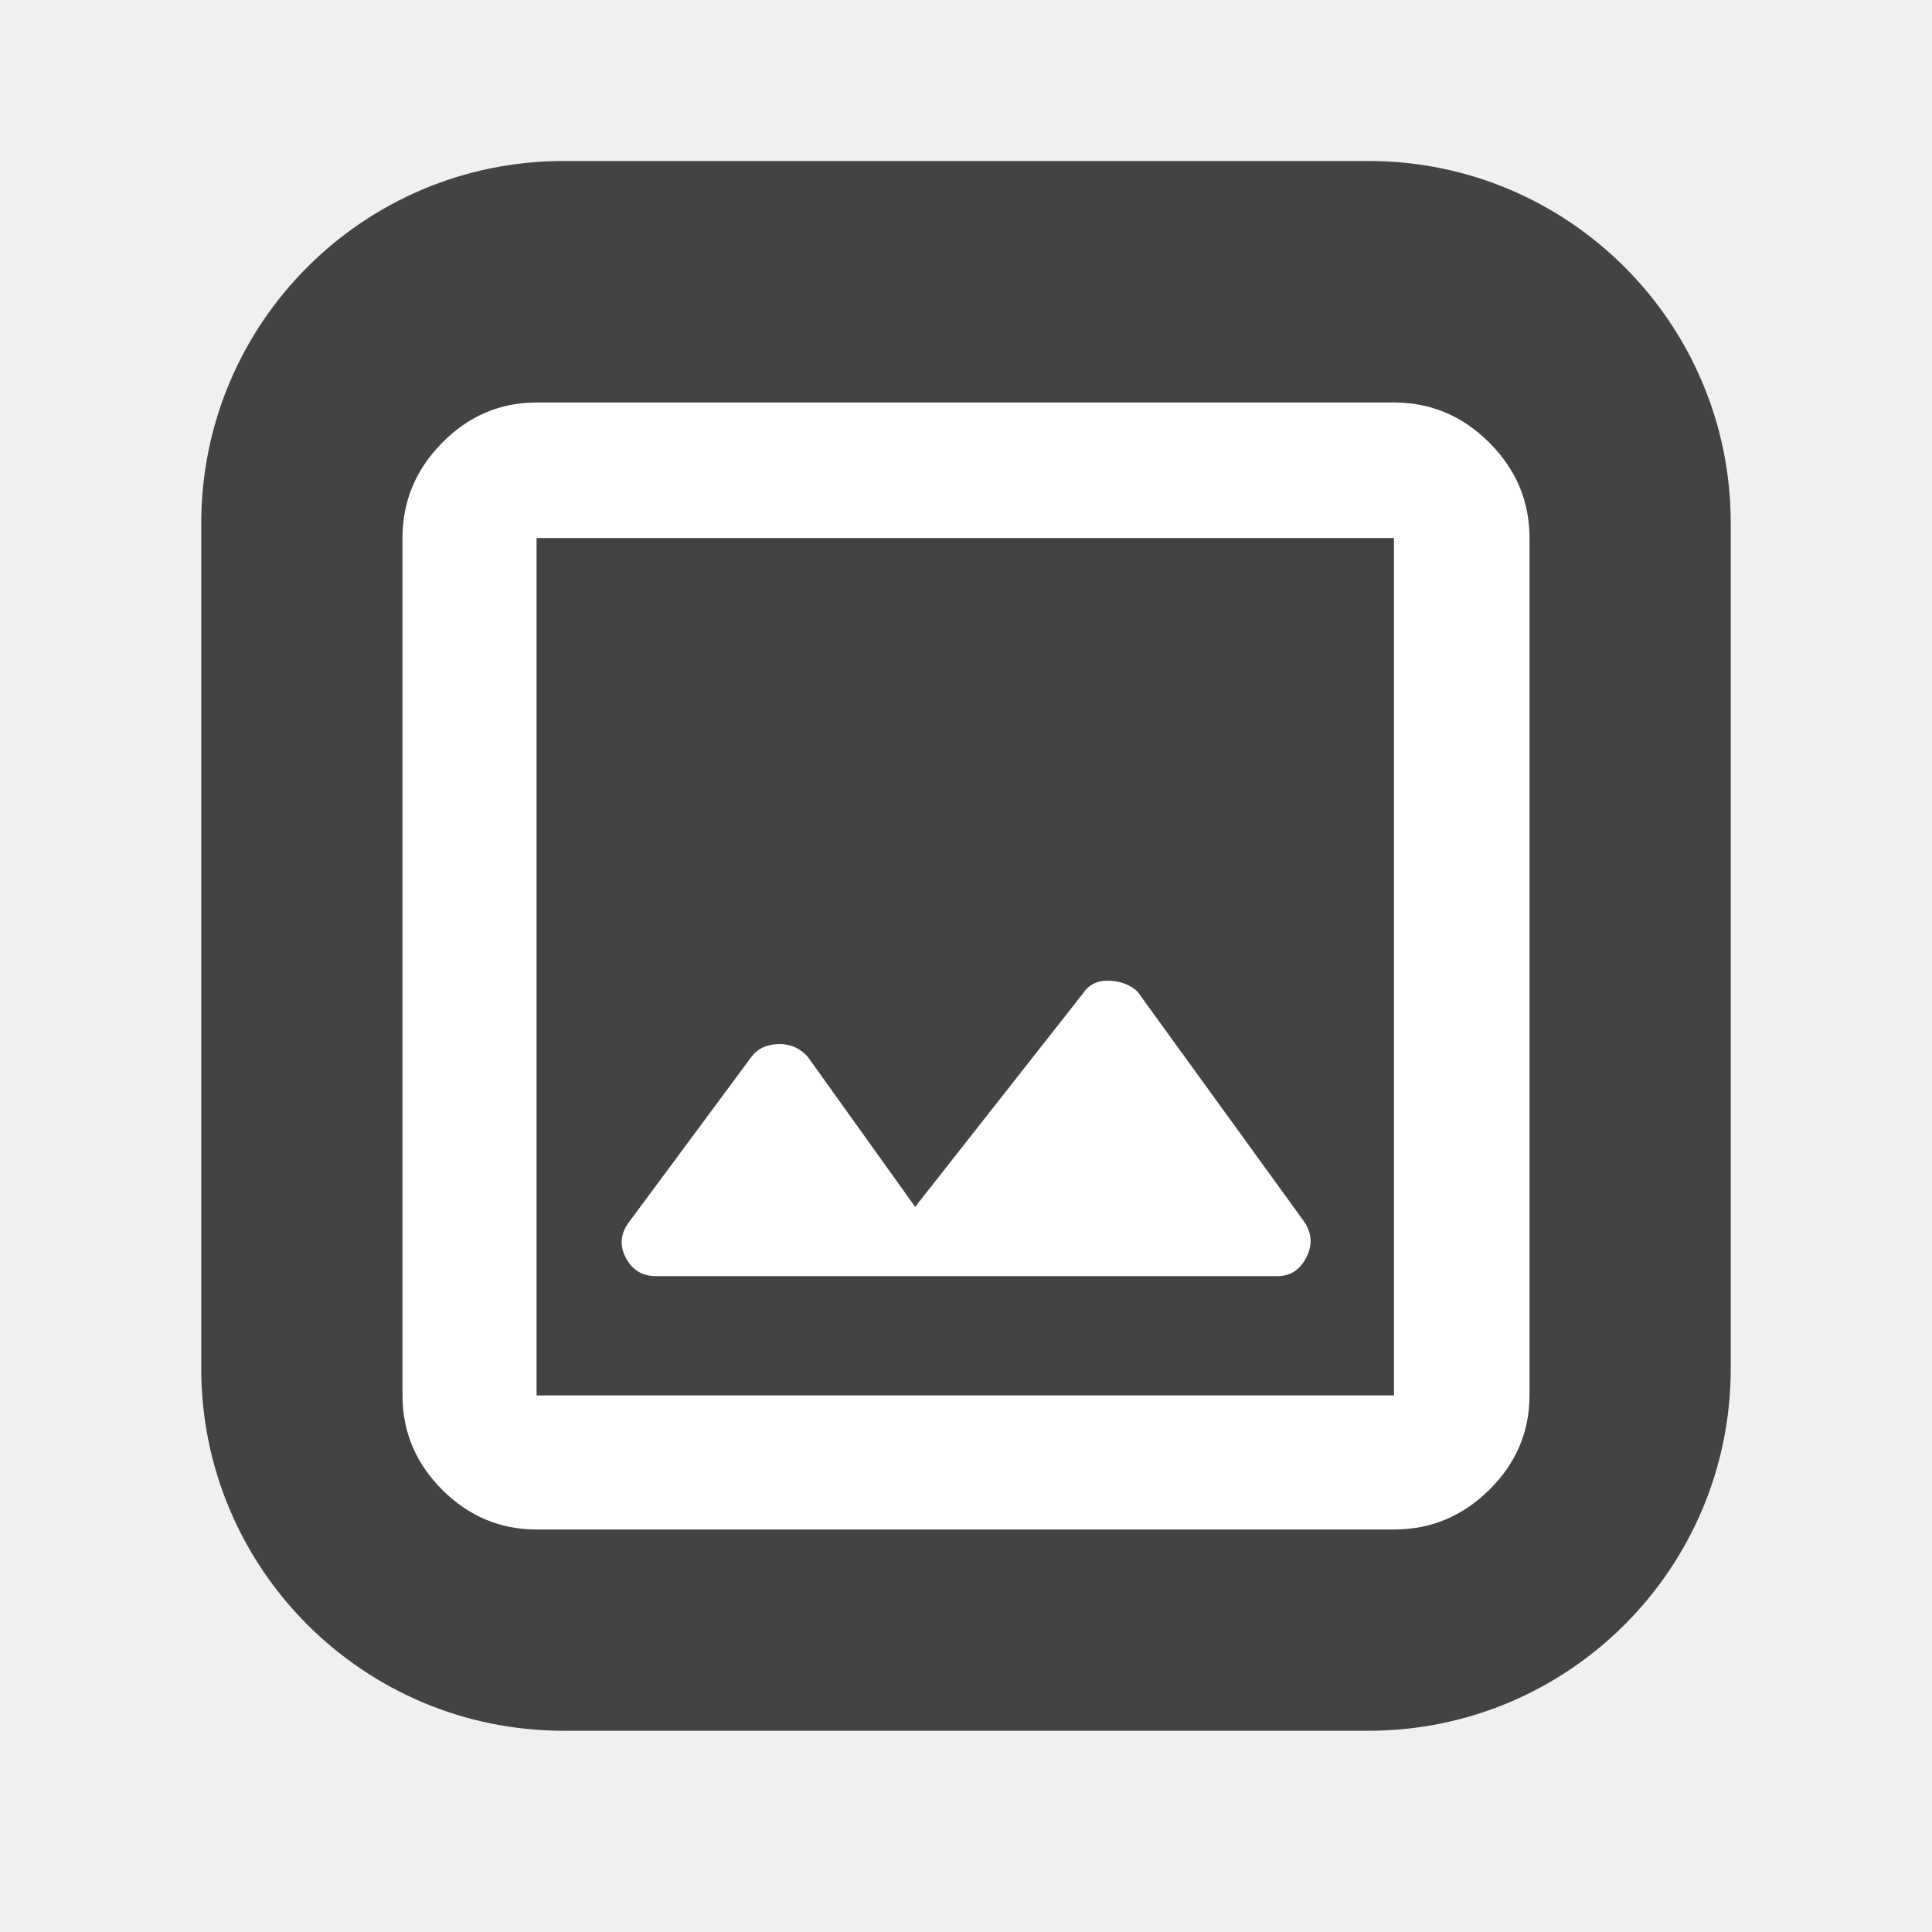
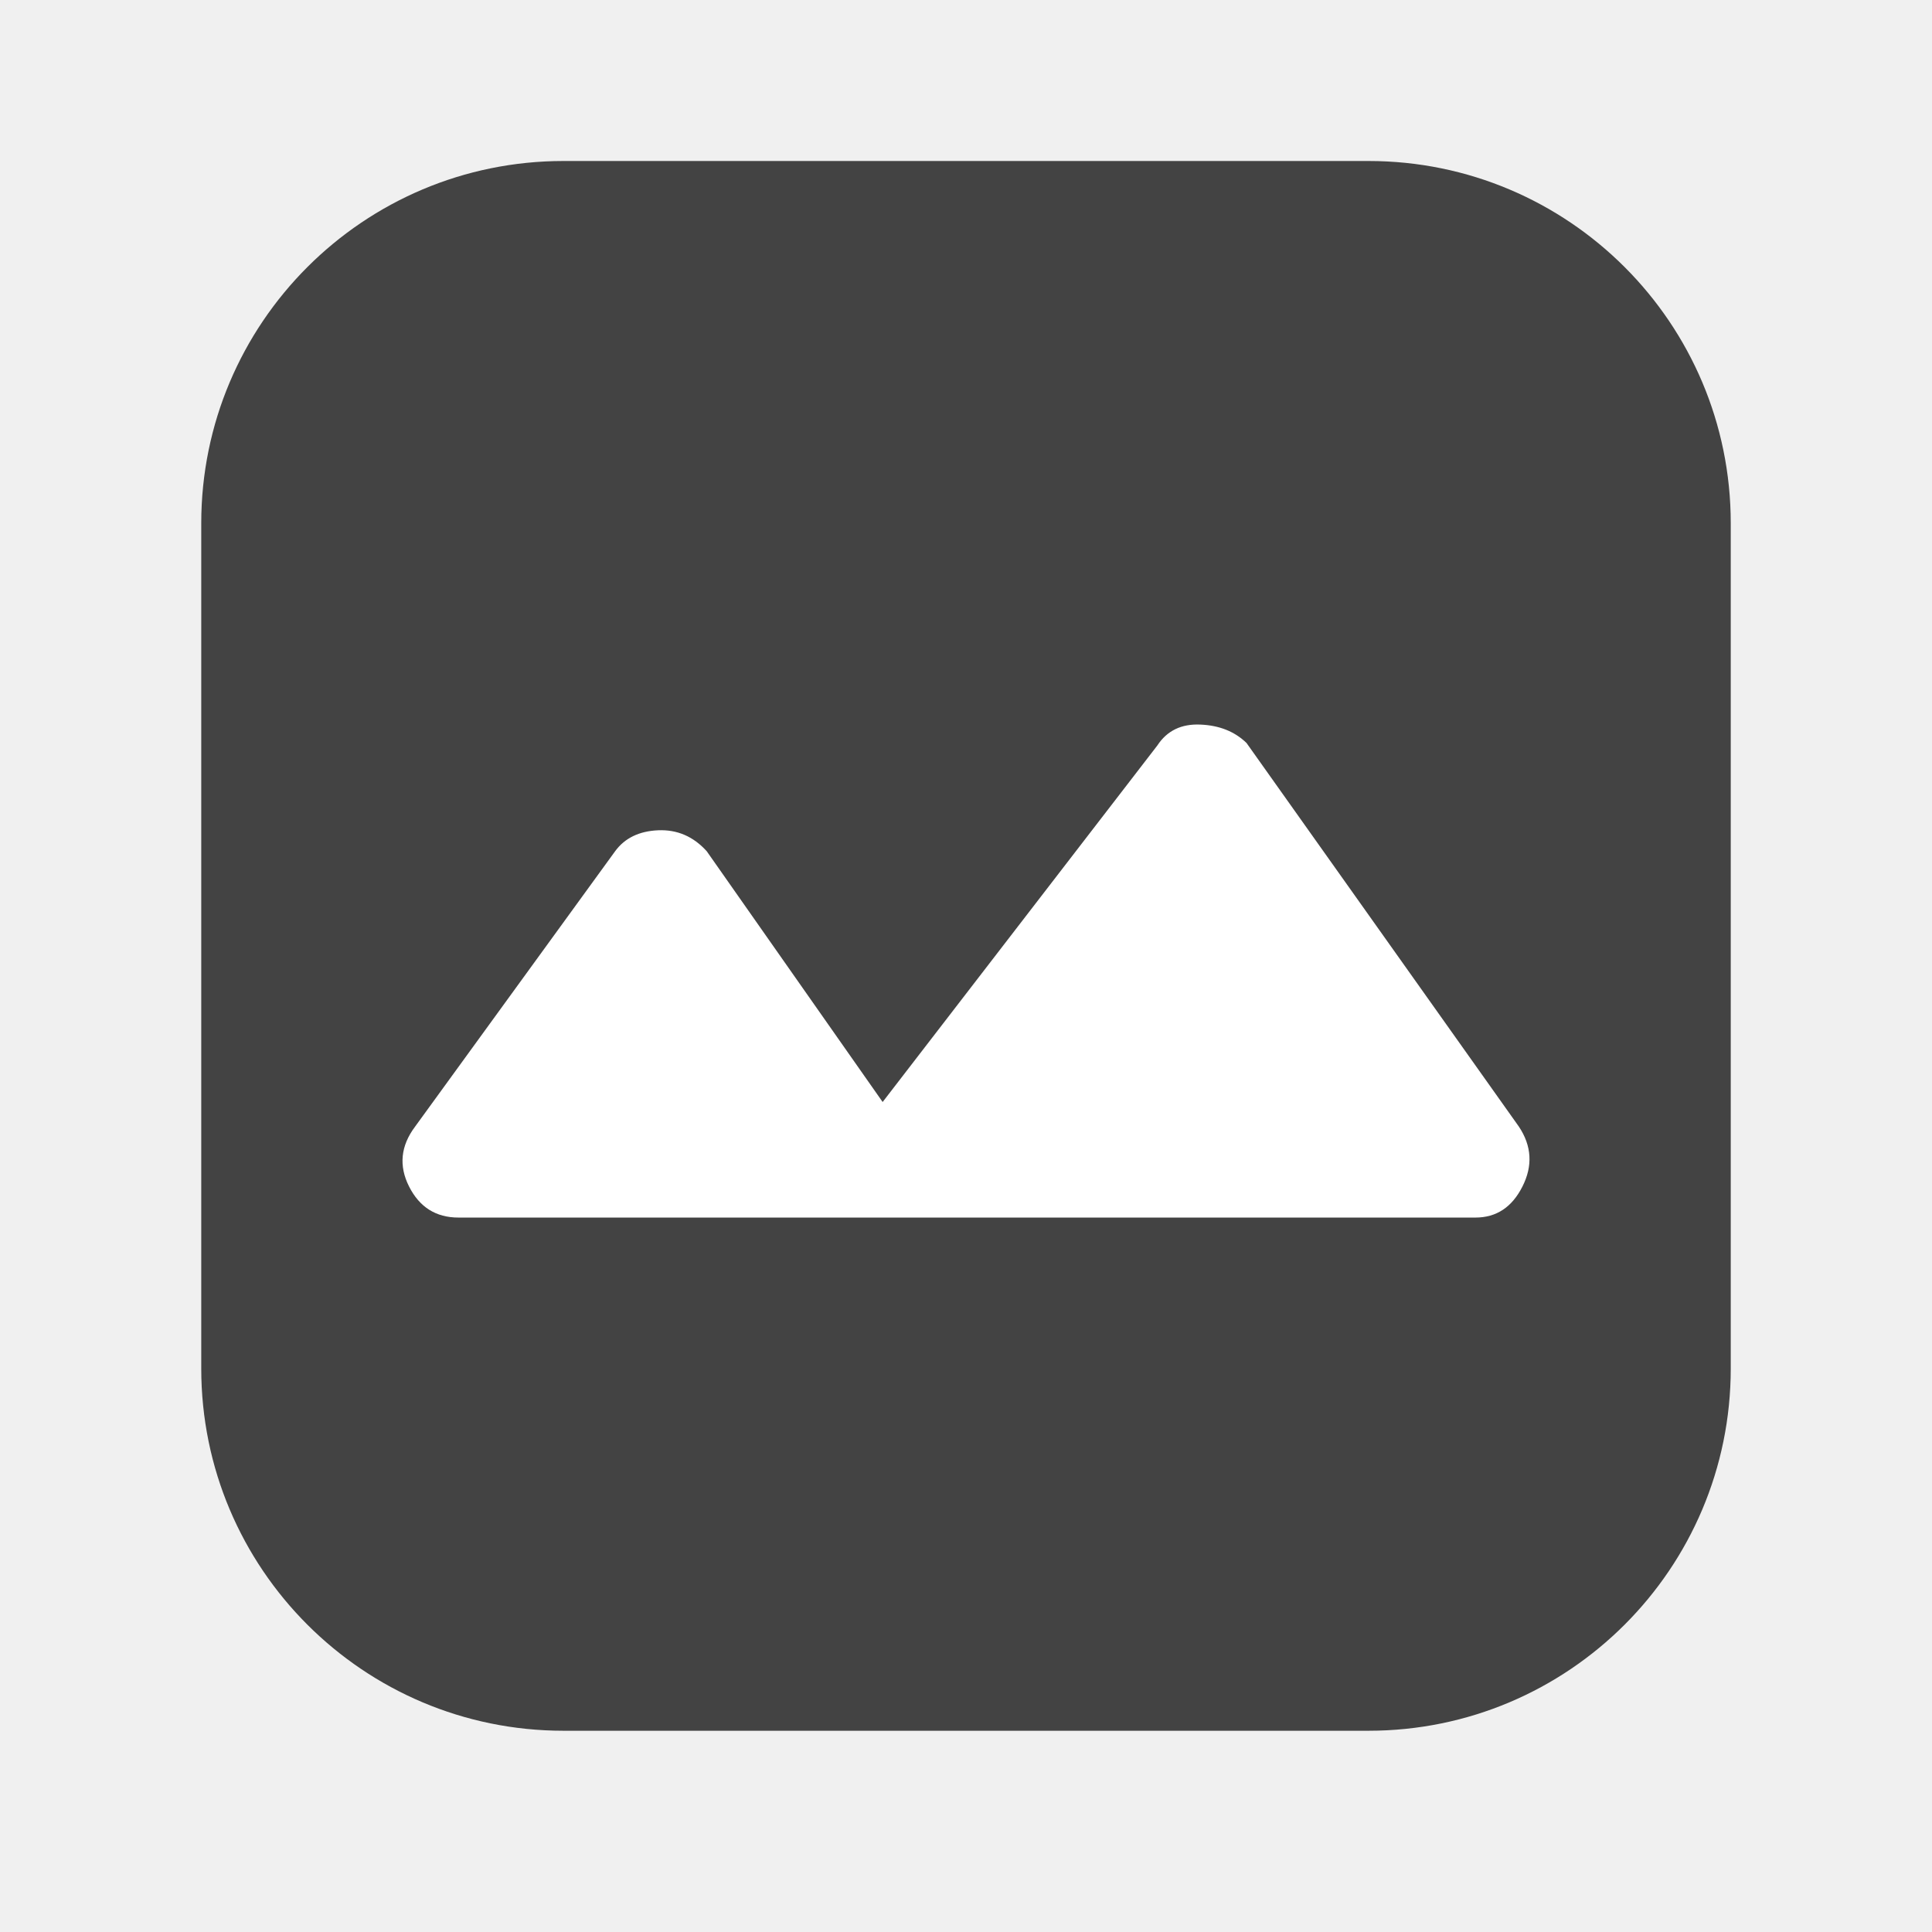
<svg xmlns="http://www.w3.org/2000/svg" width="48" height="48" viewBox="0 0 48 48" fill="none">
  <rect x="5" y="4" width="38" height="39" rx="9" fill="#434343" />
-   <path d="M13.331 38C12.427 38 11.646 37.671 10.987 37.013C10.329 36.355 10 35.573 10 34.669V13.367C10 12.453 10.329 11.664 10.987 10.998C11.646 10.333 12.427 10 13.331 10H34.633C35.547 10 36.337 10.333 37.002 10.998C37.667 11.664 38 12.453 38 13.367V34.669C38 35.573 37.667 36.355 37.002 37.013C36.337 37.671 35.547 38 34.633 38H13.331ZM13.331 34.669H34.633V13.367H13.331V34.669ZM16.295 31.705H31.741C32.058 31.705 32.296 31.55 32.455 31.242C32.614 30.934 32.595 30.637 32.4 30.35L28.264 24.64C28.086 24.47 27.852 24.378 27.563 24.366C27.274 24.354 27.056 24.457 26.91 24.677L22.737 29.984L20.065 26.251C19.863 26.031 19.617 25.928 19.328 25.94C19.039 25.952 18.821 26.056 18.674 26.251L15.637 30.35C15.417 30.637 15.386 30.934 15.545 31.242C15.704 31.55 15.954 31.705 16.295 31.705Z" fill="white" />
+   <path d="M11.391 30.25H36.658C37.177 30.25 37.566 29.993 37.825 29.478C38.085 28.965 38.055 28.468 37.736 27.99L30.97 18.46C30.678 18.175 30.296 18.022 29.823 18.002C29.35 17.981 28.994 18.154 28.754 18.521L21.929 27.379L17.558 21.148C17.226 20.781 16.824 20.608 16.351 20.628C15.878 20.649 15.522 20.822 15.283 21.148L10.313 27.99C9.954 28.468 9.904 28.965 10.163 29.478C10.423 29.993 10.832 30.25 11.391 30.25Z" fill="white" />
</svg>
